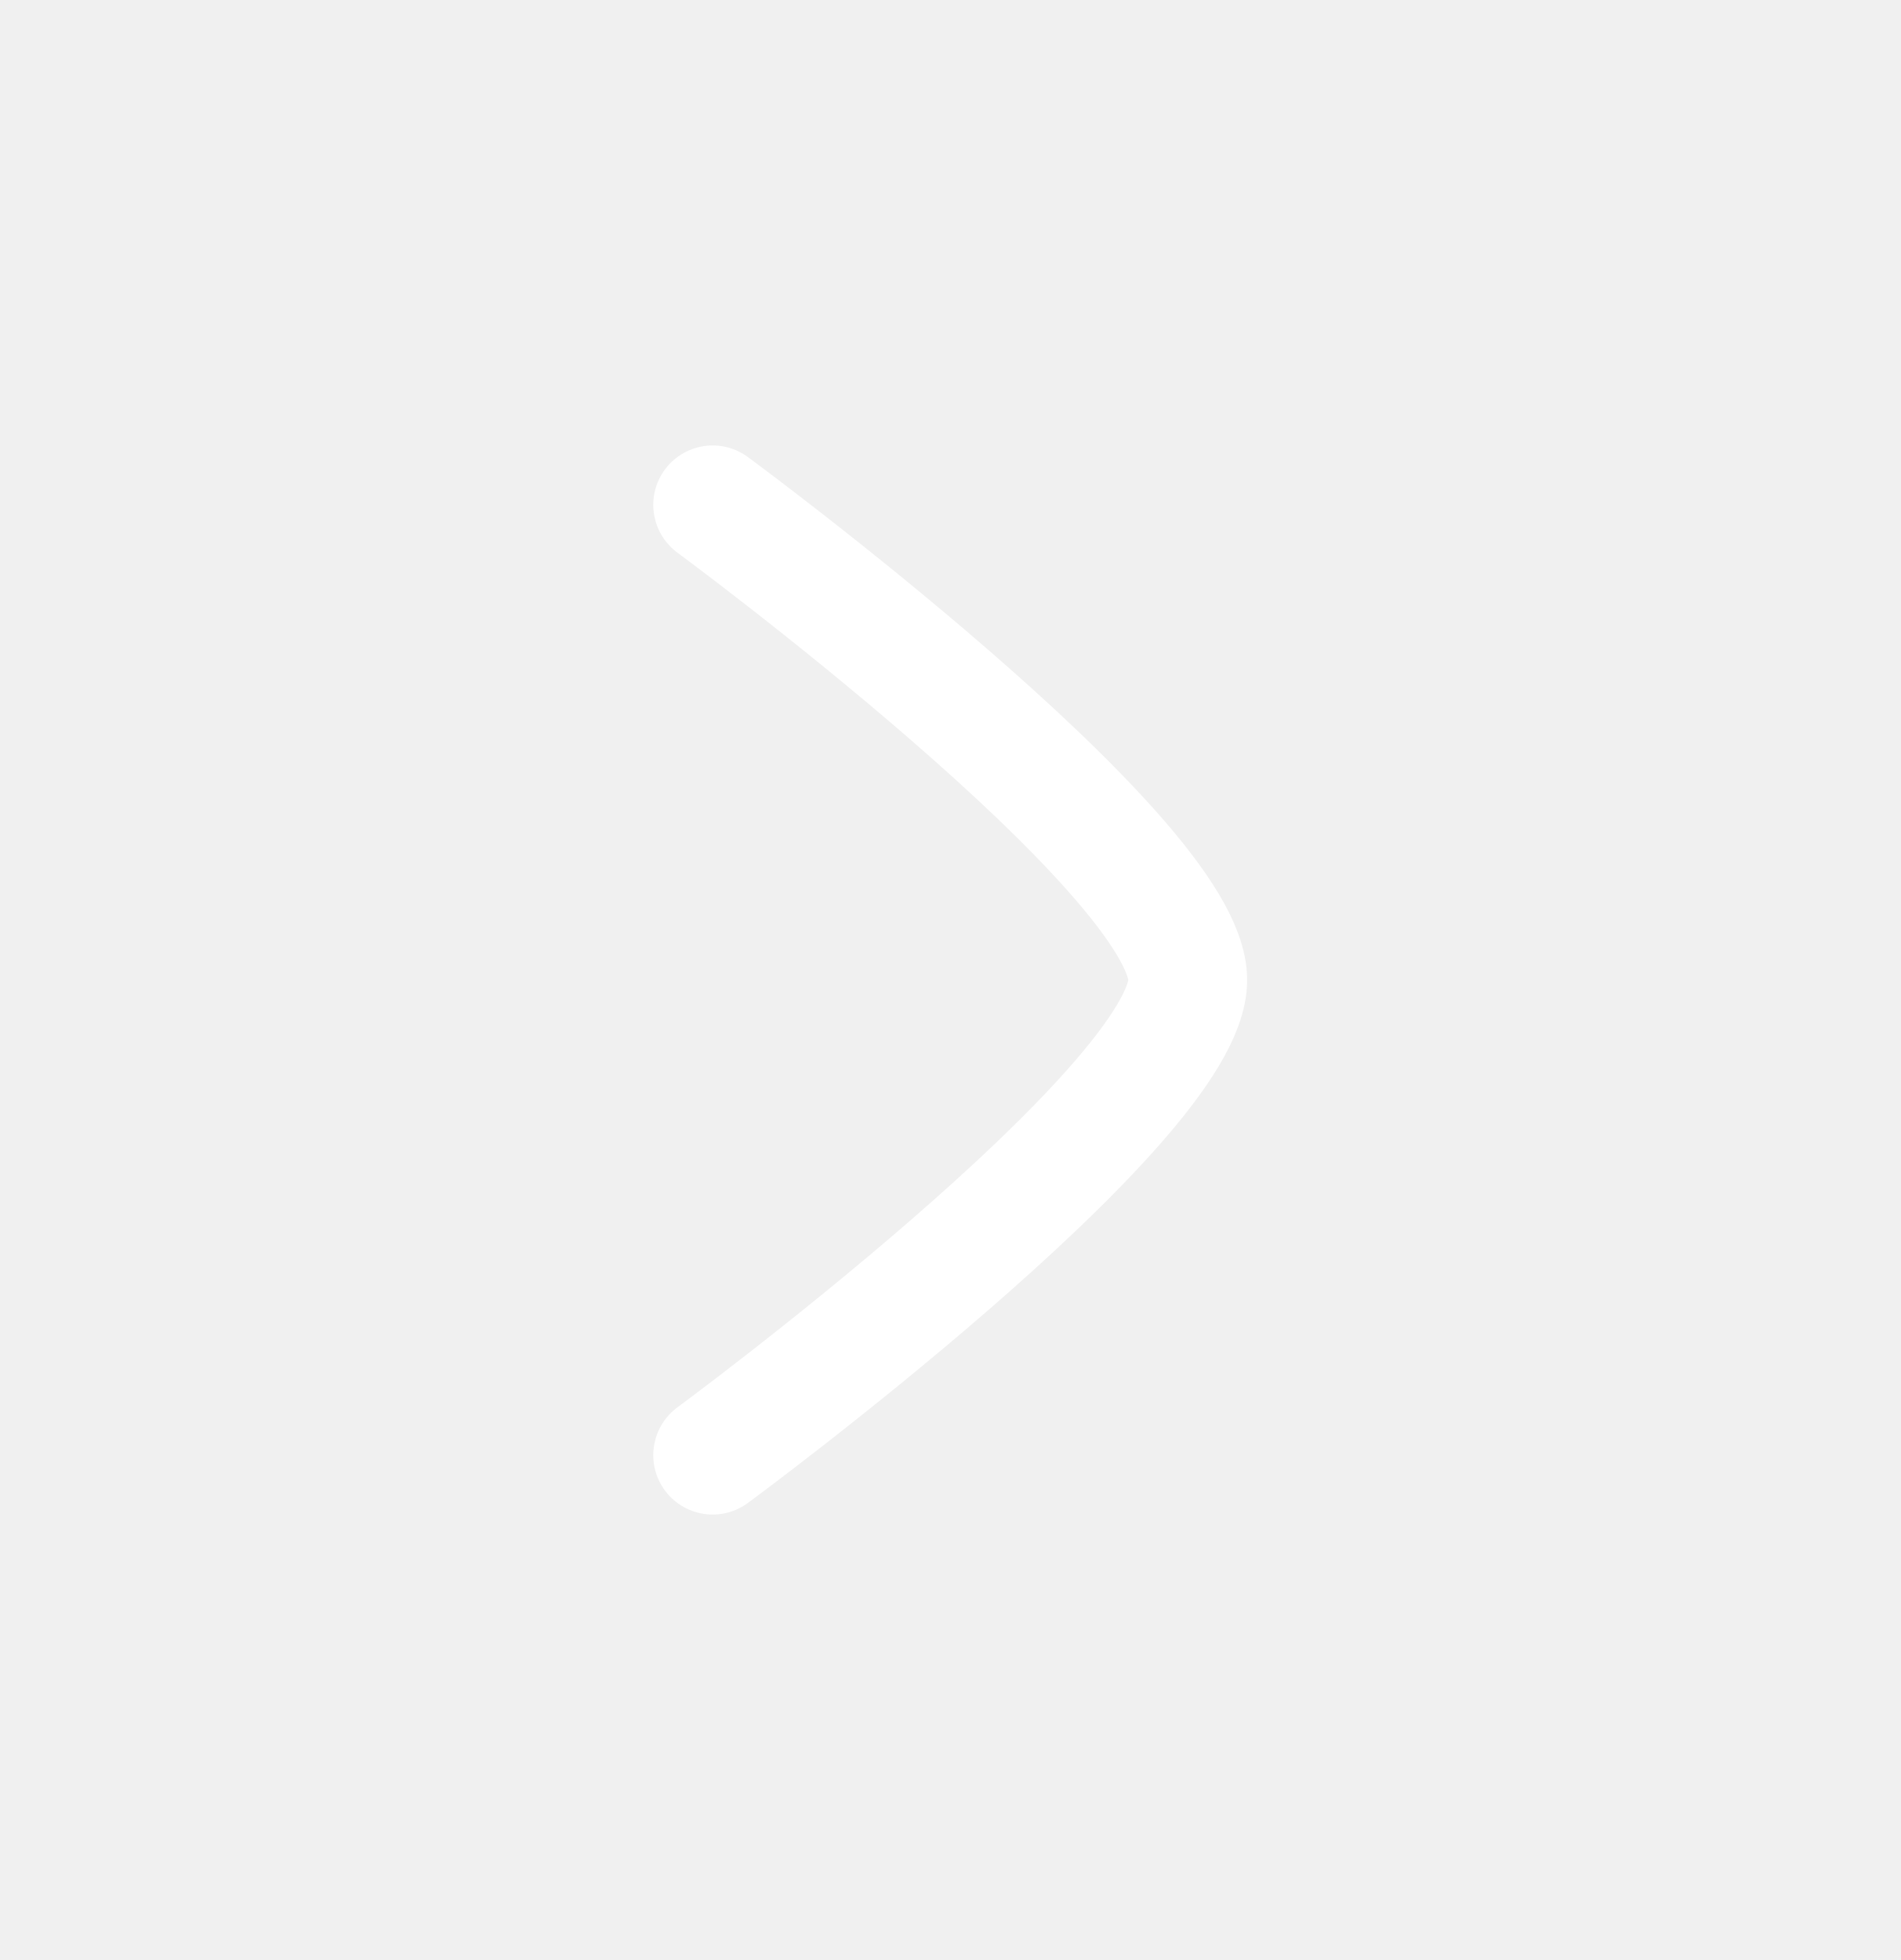
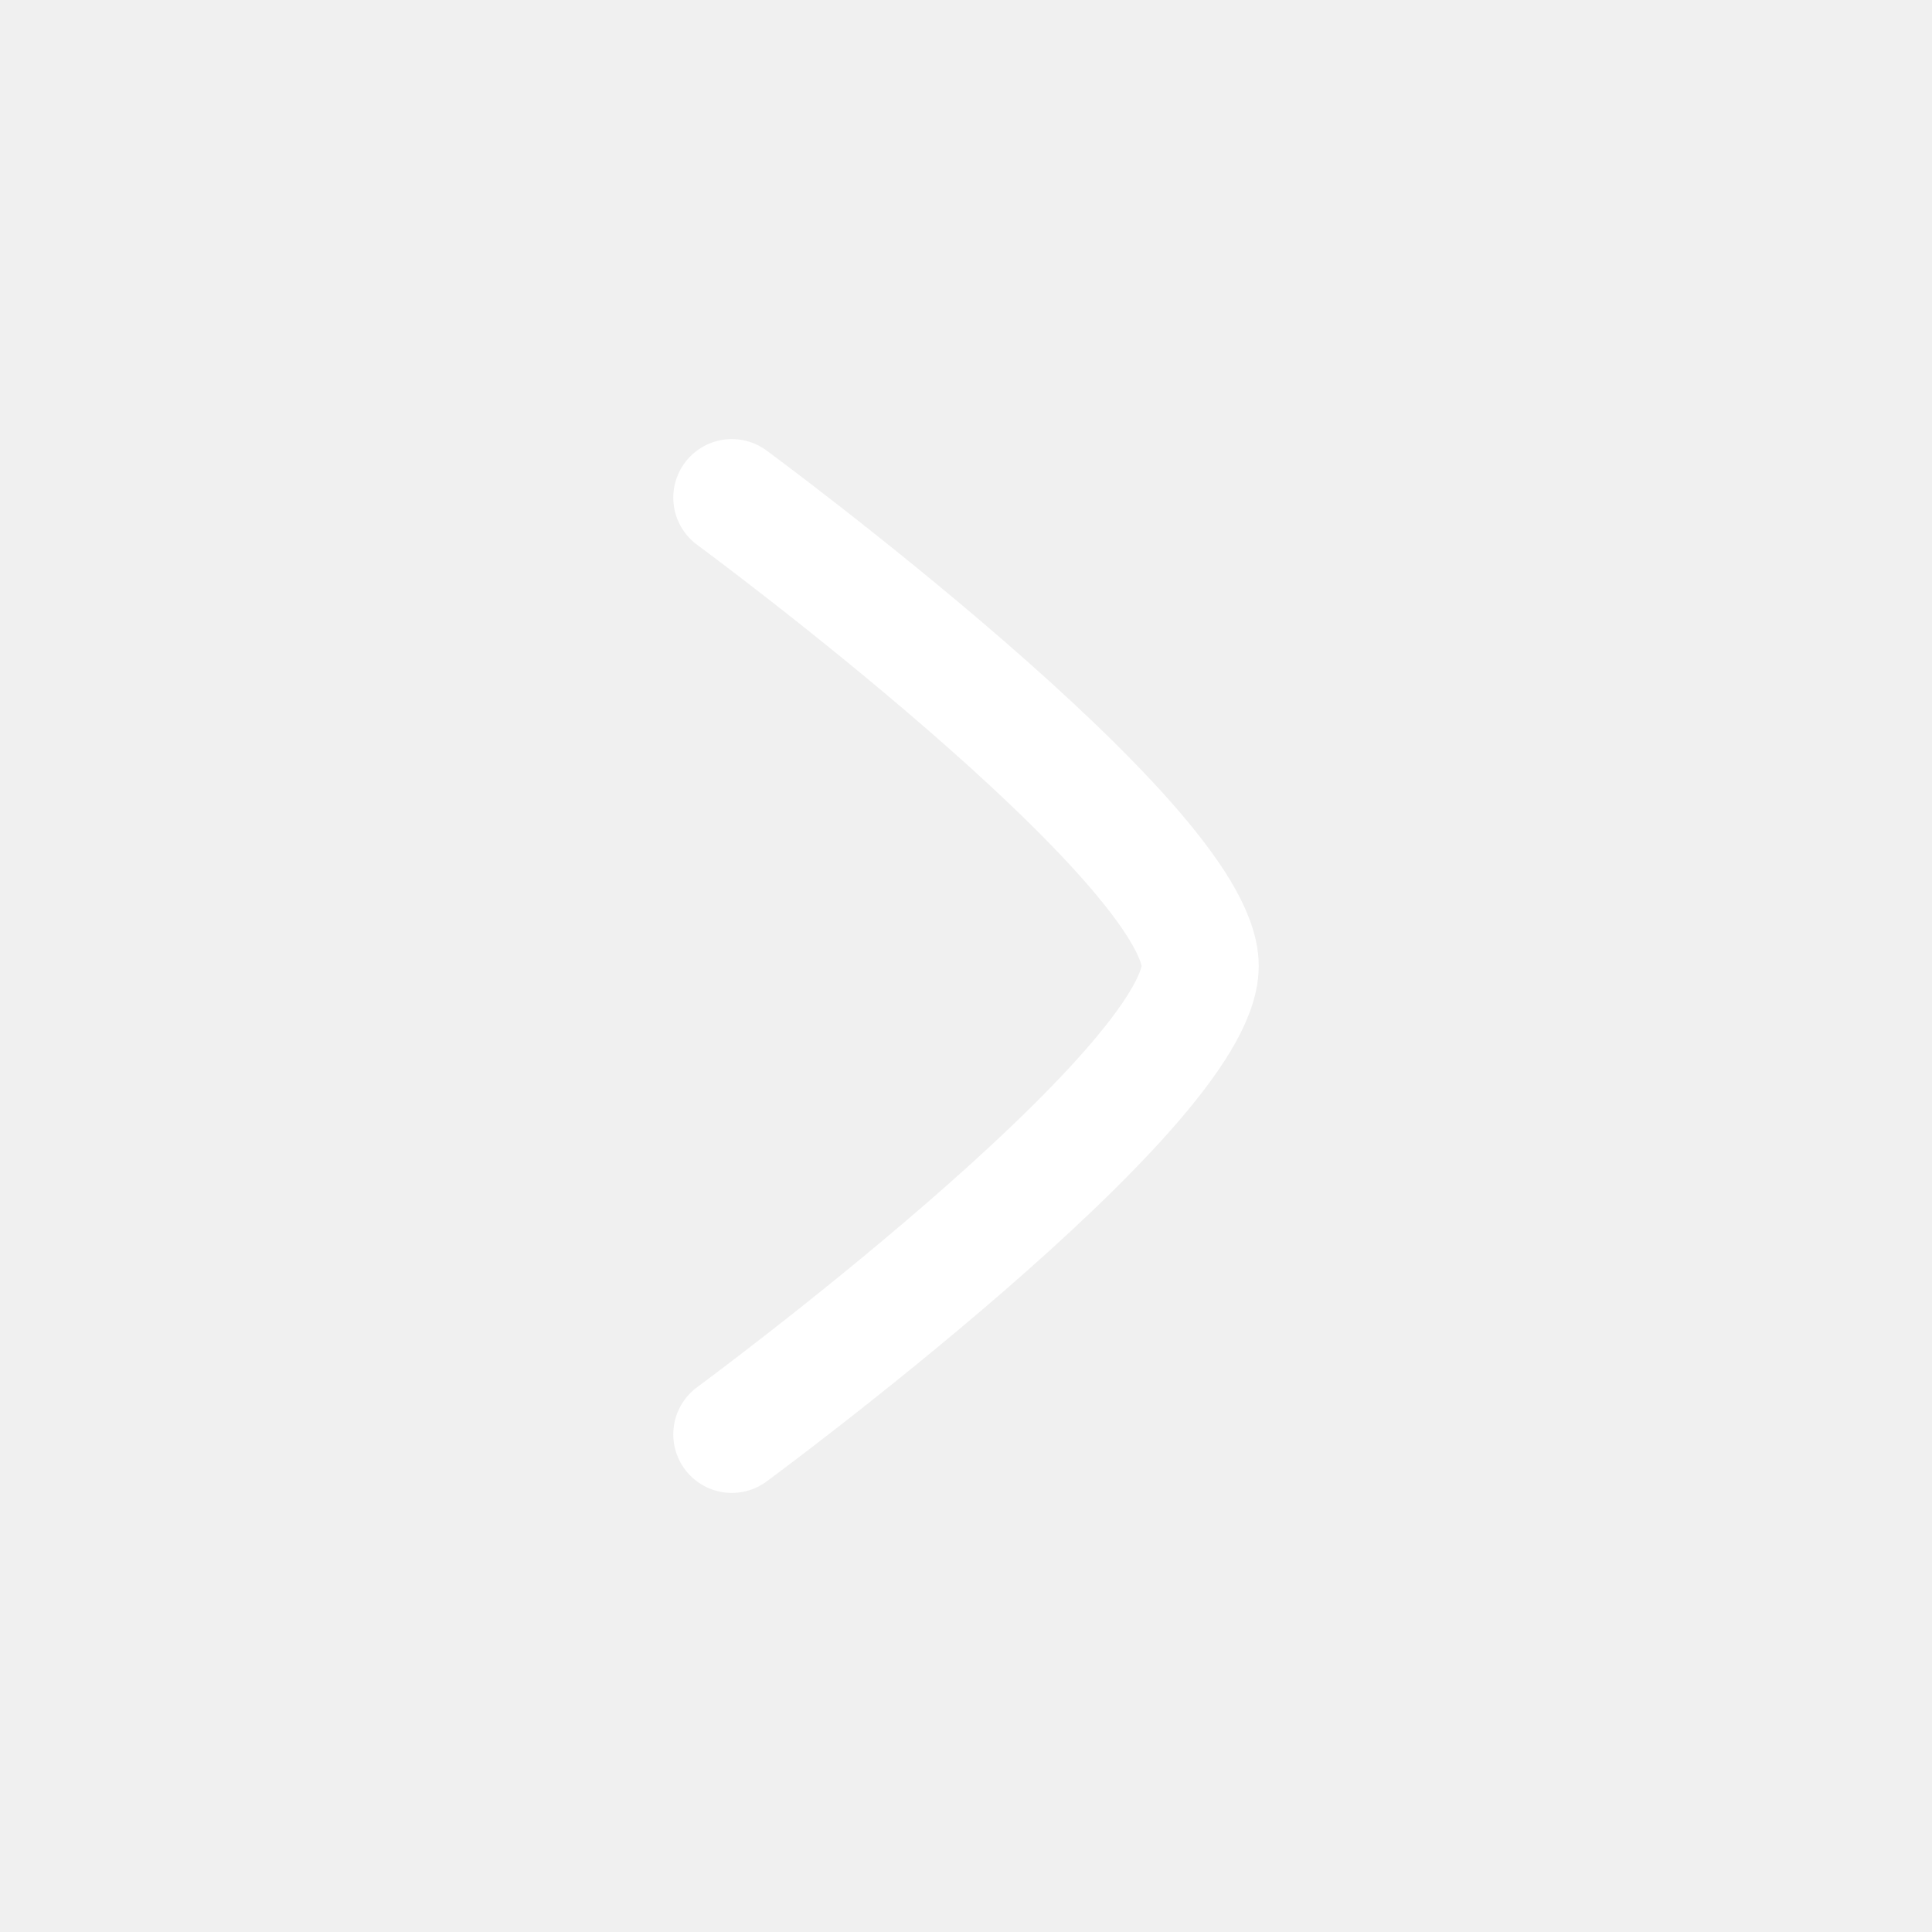
- <svg xmlns="http://www.w3.org/2000/svg" width="32" height="33" viewBox="0 0 32 33" fill="none">
+ <svg xmlns="http://www.w3.org/2000/svg" width="40" height="40" viewBox="0 0 32 33" fill="none">
  <path d="M12 8.5C12 8.5 20 14.392 20 16.5C20 18.608 12 24.5 12 24.5" stroke="white" stroke-width="2" stroke-linecap="round" stroke-linejoin="round" />
</svg>
